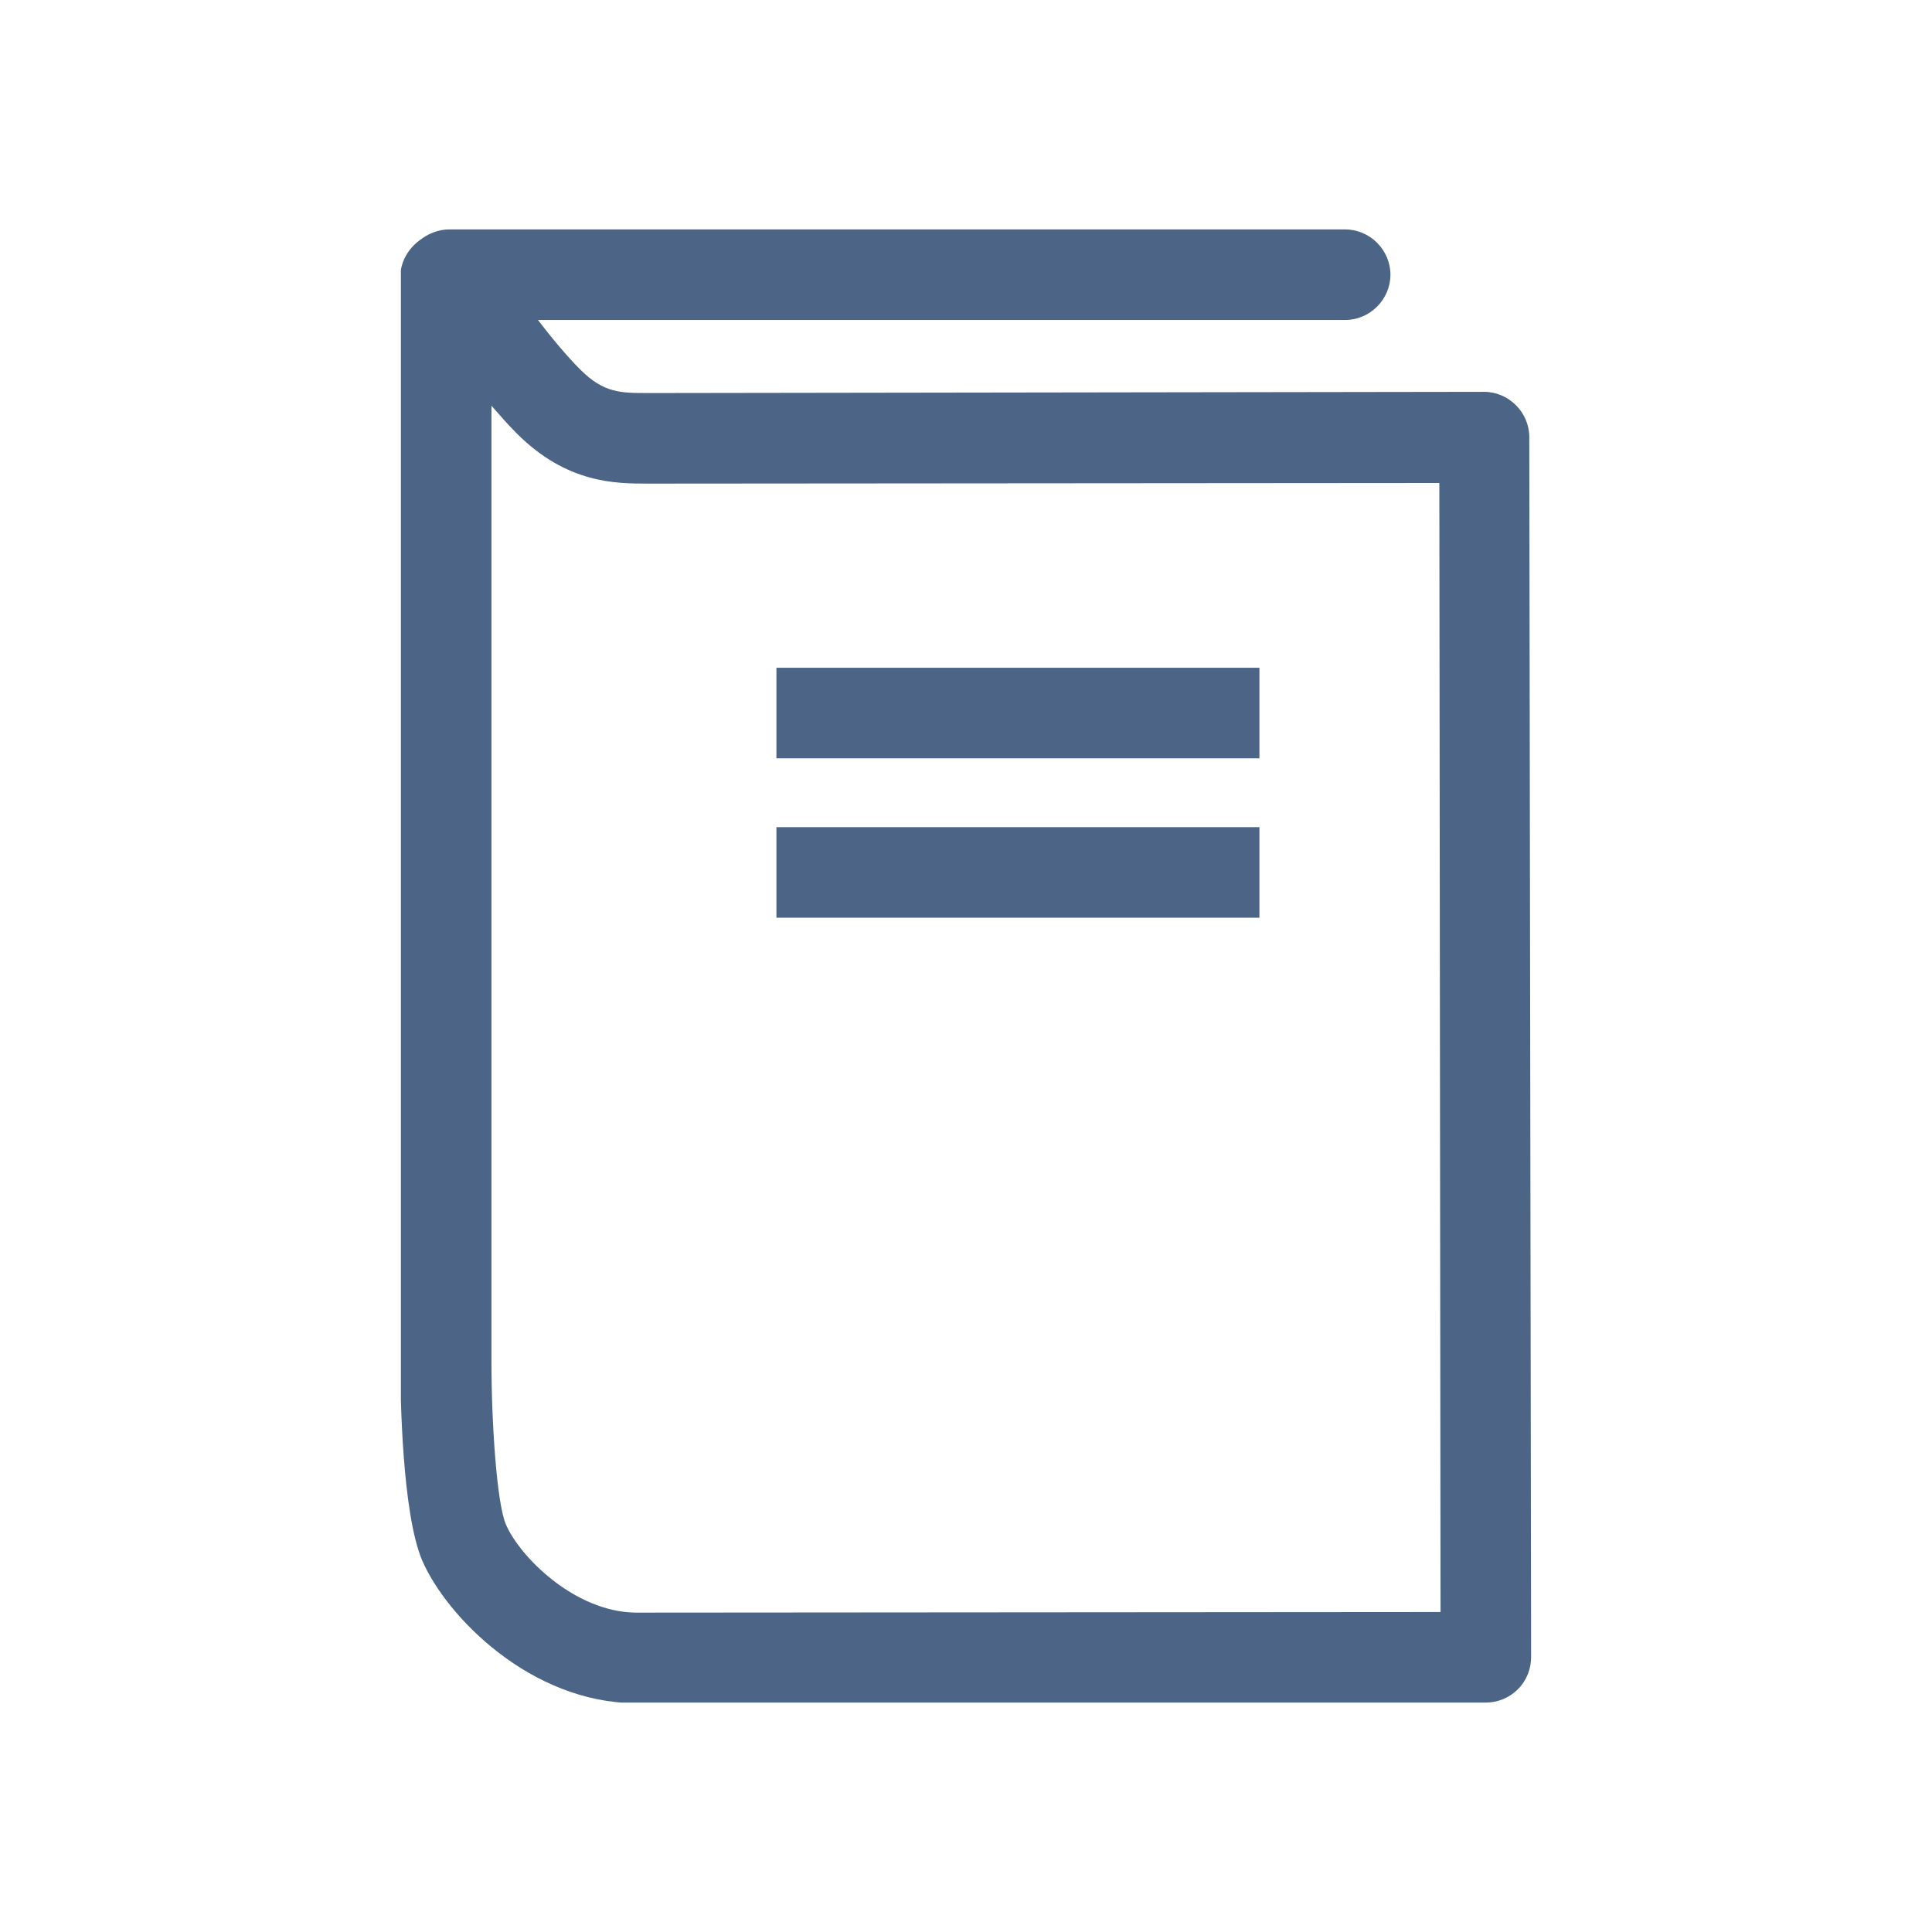
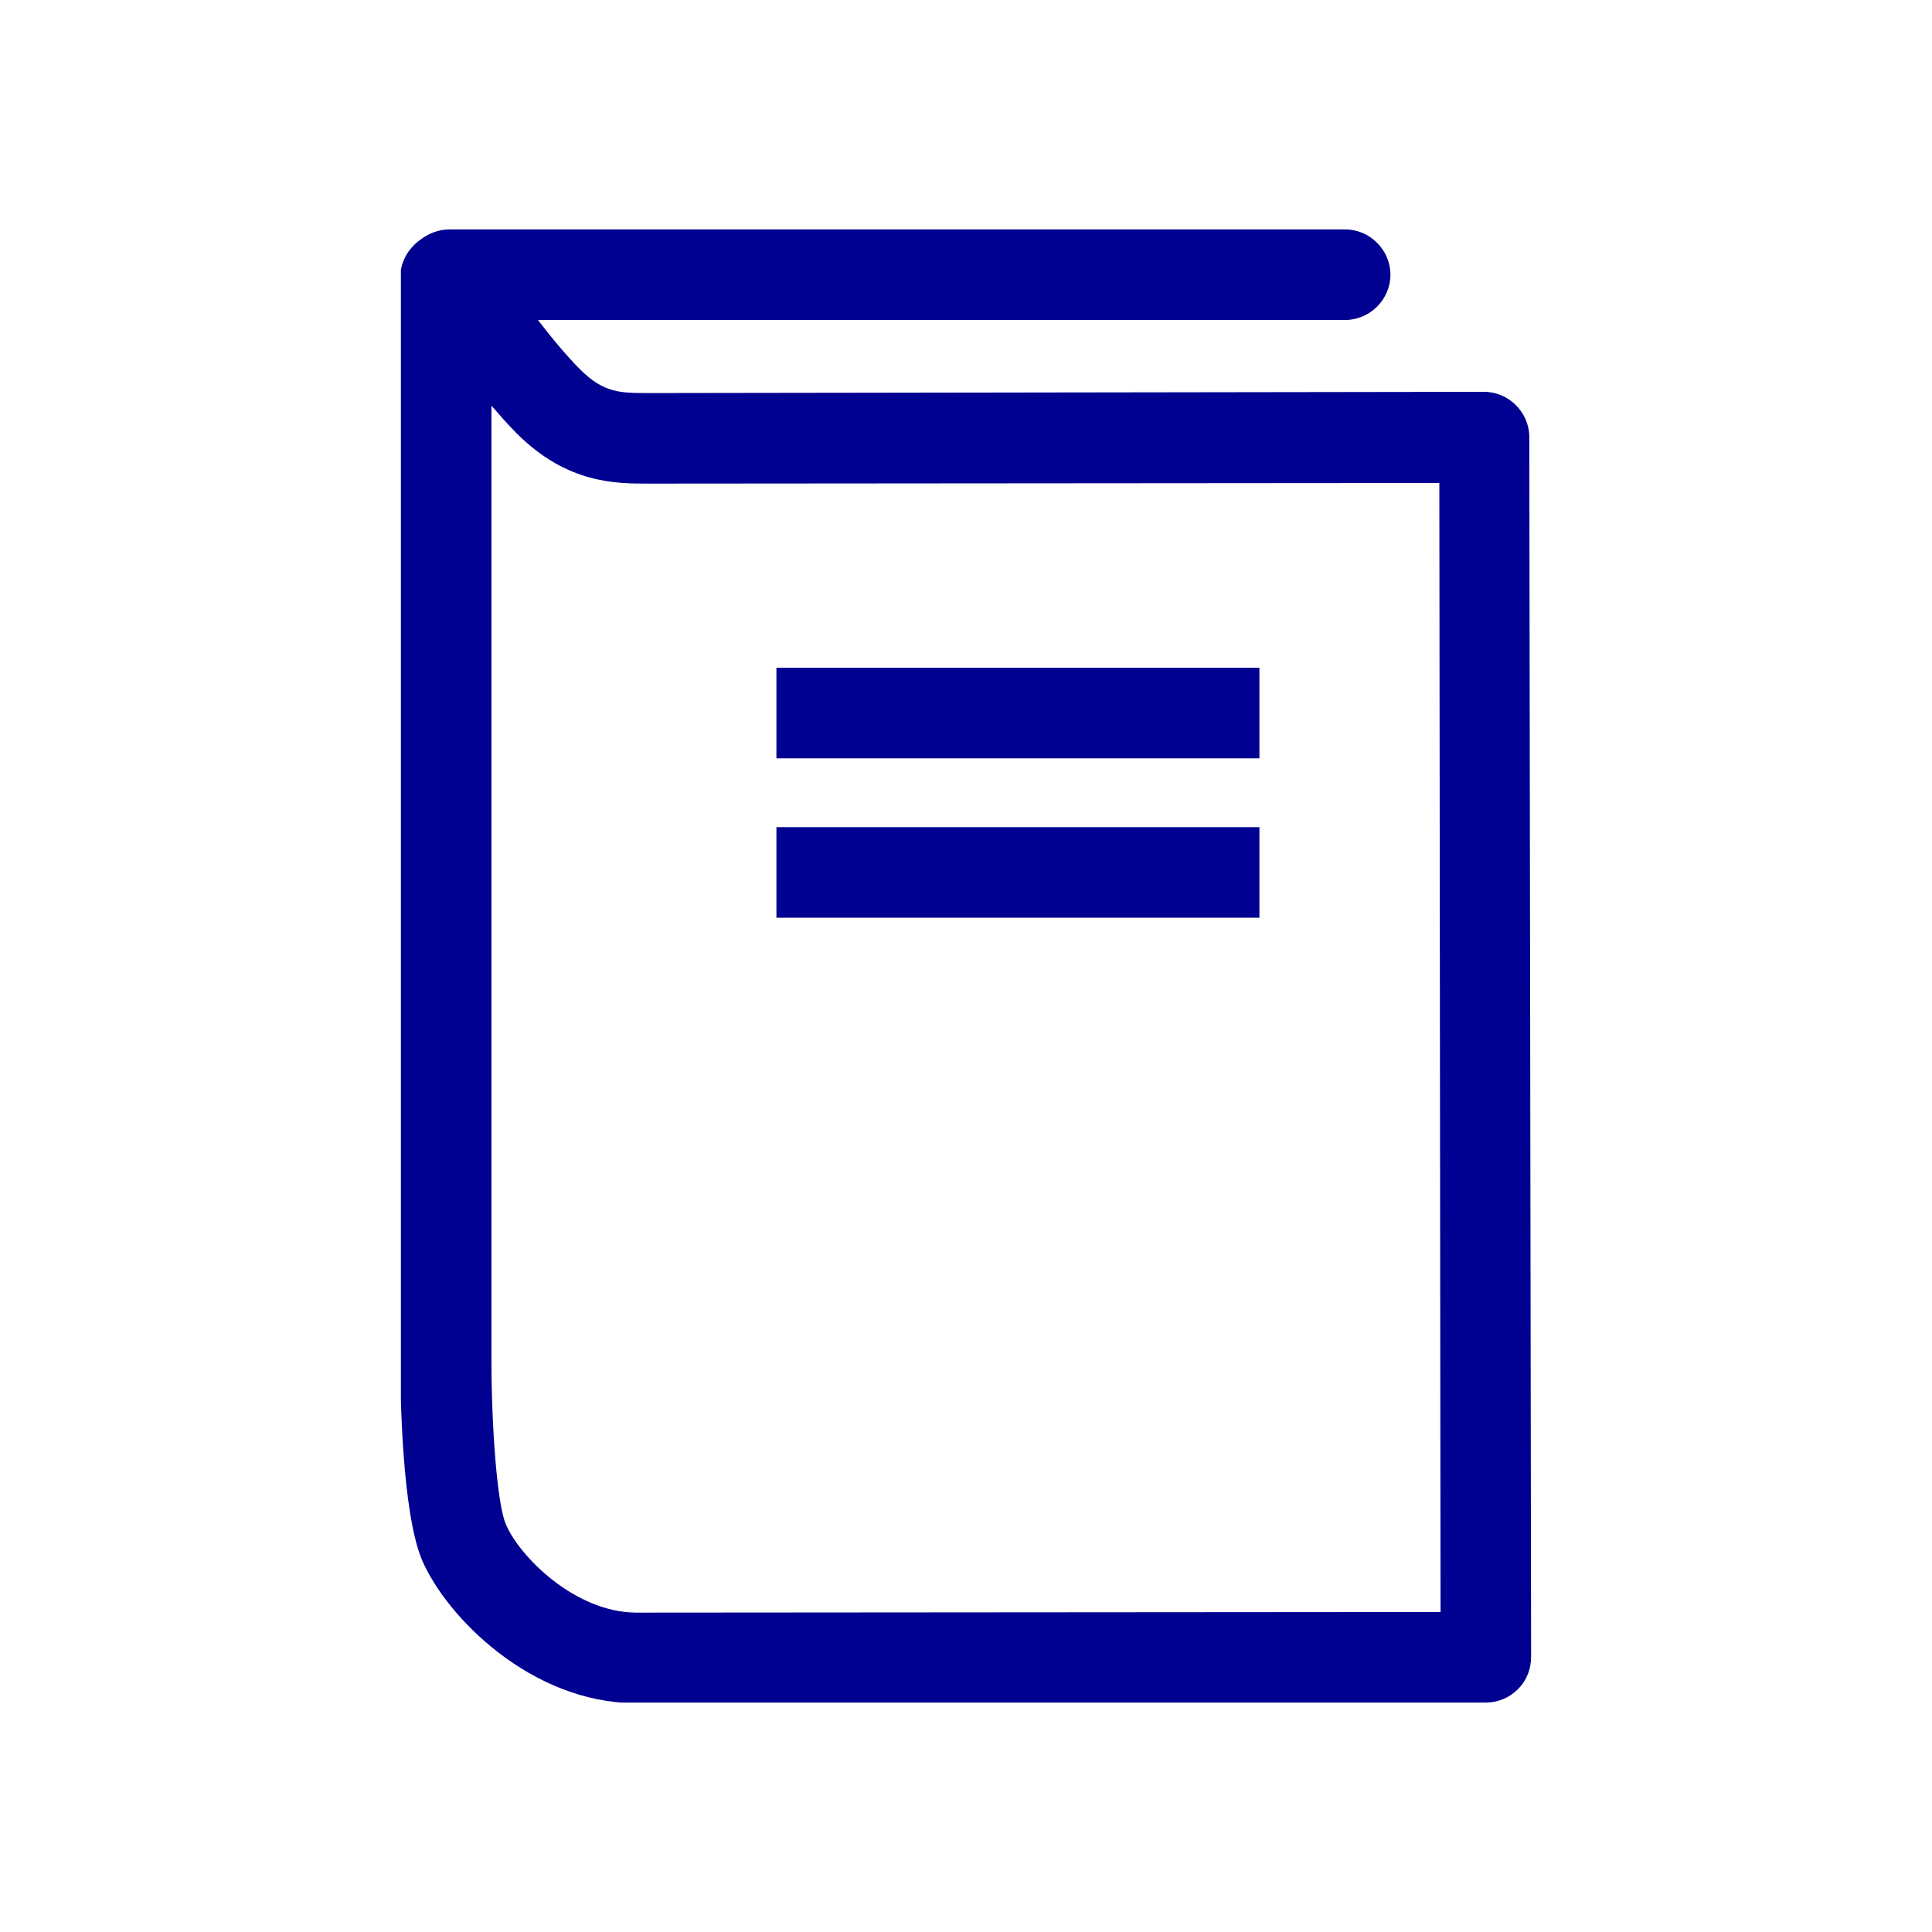
<svg xmlns="http://www.w3.org/2000/svg" xmlns:xlink="http://www.w3.org/1999/xlink" version="1.1" id="Layer_1" x="0px" y="0px" viewBox="0 0 320 320" style="enable-background:new 0 0 320 320;" xml:space="preserve">
  <style type="text/css">
- 	.st0{clip-path:url(#SVGID_00000025425769671892434900000010317028168235314110_);fill:#4C6586;}
+ 	.st0{clip-path:url(#SVGID_00000025425769671892434900000010317028168235314110_);fill:#000091;}
	.st1{fill:none;}
</style>
  <g>
    <g>
      <defs>
        <rect id="SVGID_1_" x="66.4" y="37.9" width="187.3" height="244.1" />
      </defs>
      <clipPath id="SVGID_00000023238890733572721020000013530066145002234259_">
        <use xlink:href="#SVGID_1_" style="overflow:visible;" />
      </clipPath>
-       <path style="clip-path:url(#SVGID_00000023238890733572721020000013530066145002234259_);fill:#4C6586;" d="M208.6,137h-80v15h80    V137z M208.6,110.6h-80v15h80V110.6z M238.6,267l-133.3,0.1c-10.2-0.1-19.3-9.4-21.5-14.6c-1.5-3.4-2.4-16.7-2.4-27V67.2    c1.4,1.6,2.8,3.2,4.2,4.6c8.3,8.3,16.4,8.3,21.7,8.3c0.7,0,1.3,0,2,0c0.1,0,0.1,0,0.2,0L238.4,80L238.6,267z M253.6,274.4    l-0.3-202c0-4.1-3.4-7.5-7.5-7.5l0,0l-136.3,0.2c-0.7,0-1.5,0-2.2,0c-4.5,0-7.3,0-11.2-3.9c-2.2-2.2-4.7-5.2-7-8.2h133.7    c4.1,0,7.5-3.4,7.5-7.5s-3.4-7.5-7.5-7.5H74.4c-1.8,0-3.5,0.7-4.9,1.8c-1.9,1.4-3.2,3.6-3.2,6.1v179.5c0,5.8,0.3,25.1,3.6,33    c4.1,9.5,18.1,23.6,35.3,23.7l140.9-0.1c2,0,3.9-0.8,5.3-2.2C252.9,278.3,253.6,276.4,253.6,274.4" />
+       <path style="clip-path:url(#SVGID_00000023238890733572721020000013530066145002234259_);fill:#000091;" d="M208.6,137h-80v15h80    V137z M208.6,110.6h-80v15h80V110.6z M238.6,267l-133.3,0.1c-10.2-0.1-19.3-9.4-21.5-14.6c-1.5-3.4-2.4-16.7-2.4-27V67.2    c1.4,1.6,2.8,3.2,4.2,4.6c8.3,8.3,16.4,8.3,21.7,8.3c0.7,0,1.3,0,2,0c0.1,0,0.1,0,0.2,0L238.4,80L238.6,267z M253.6,274.4    l-0.3-202c0-4.1-3.4-7.5-7.5-7.5l0,0l-136.3,0.2c-0.7,0-1.5,0-2.2,0c-4.5,0-7.3,0-11.2-3.9c-2.2-2.2-4.7-5.2-7-8.2h133.7    c4.1,0,7.5-3.4,7.5-7.5s-3.4-7.5-7.5-7.5H74.4c-1.8,0-3.5,0.7-4.9,1.8c-1.9,1.4-3.2,3.6-3.2,6.1v179.5c0,5.8,0.3,25.1,3.6,33    c4.1,9.5,18.1,23.6,35.3,23.7l140.9-0.1c2,0,3.9-0.8,5.3-2.2C252.9,278.3,253.6,276.4,253.6,274.4" />
    </g>
  </g>
  <rect class="st1" width="320" height="320" />
</svg>
